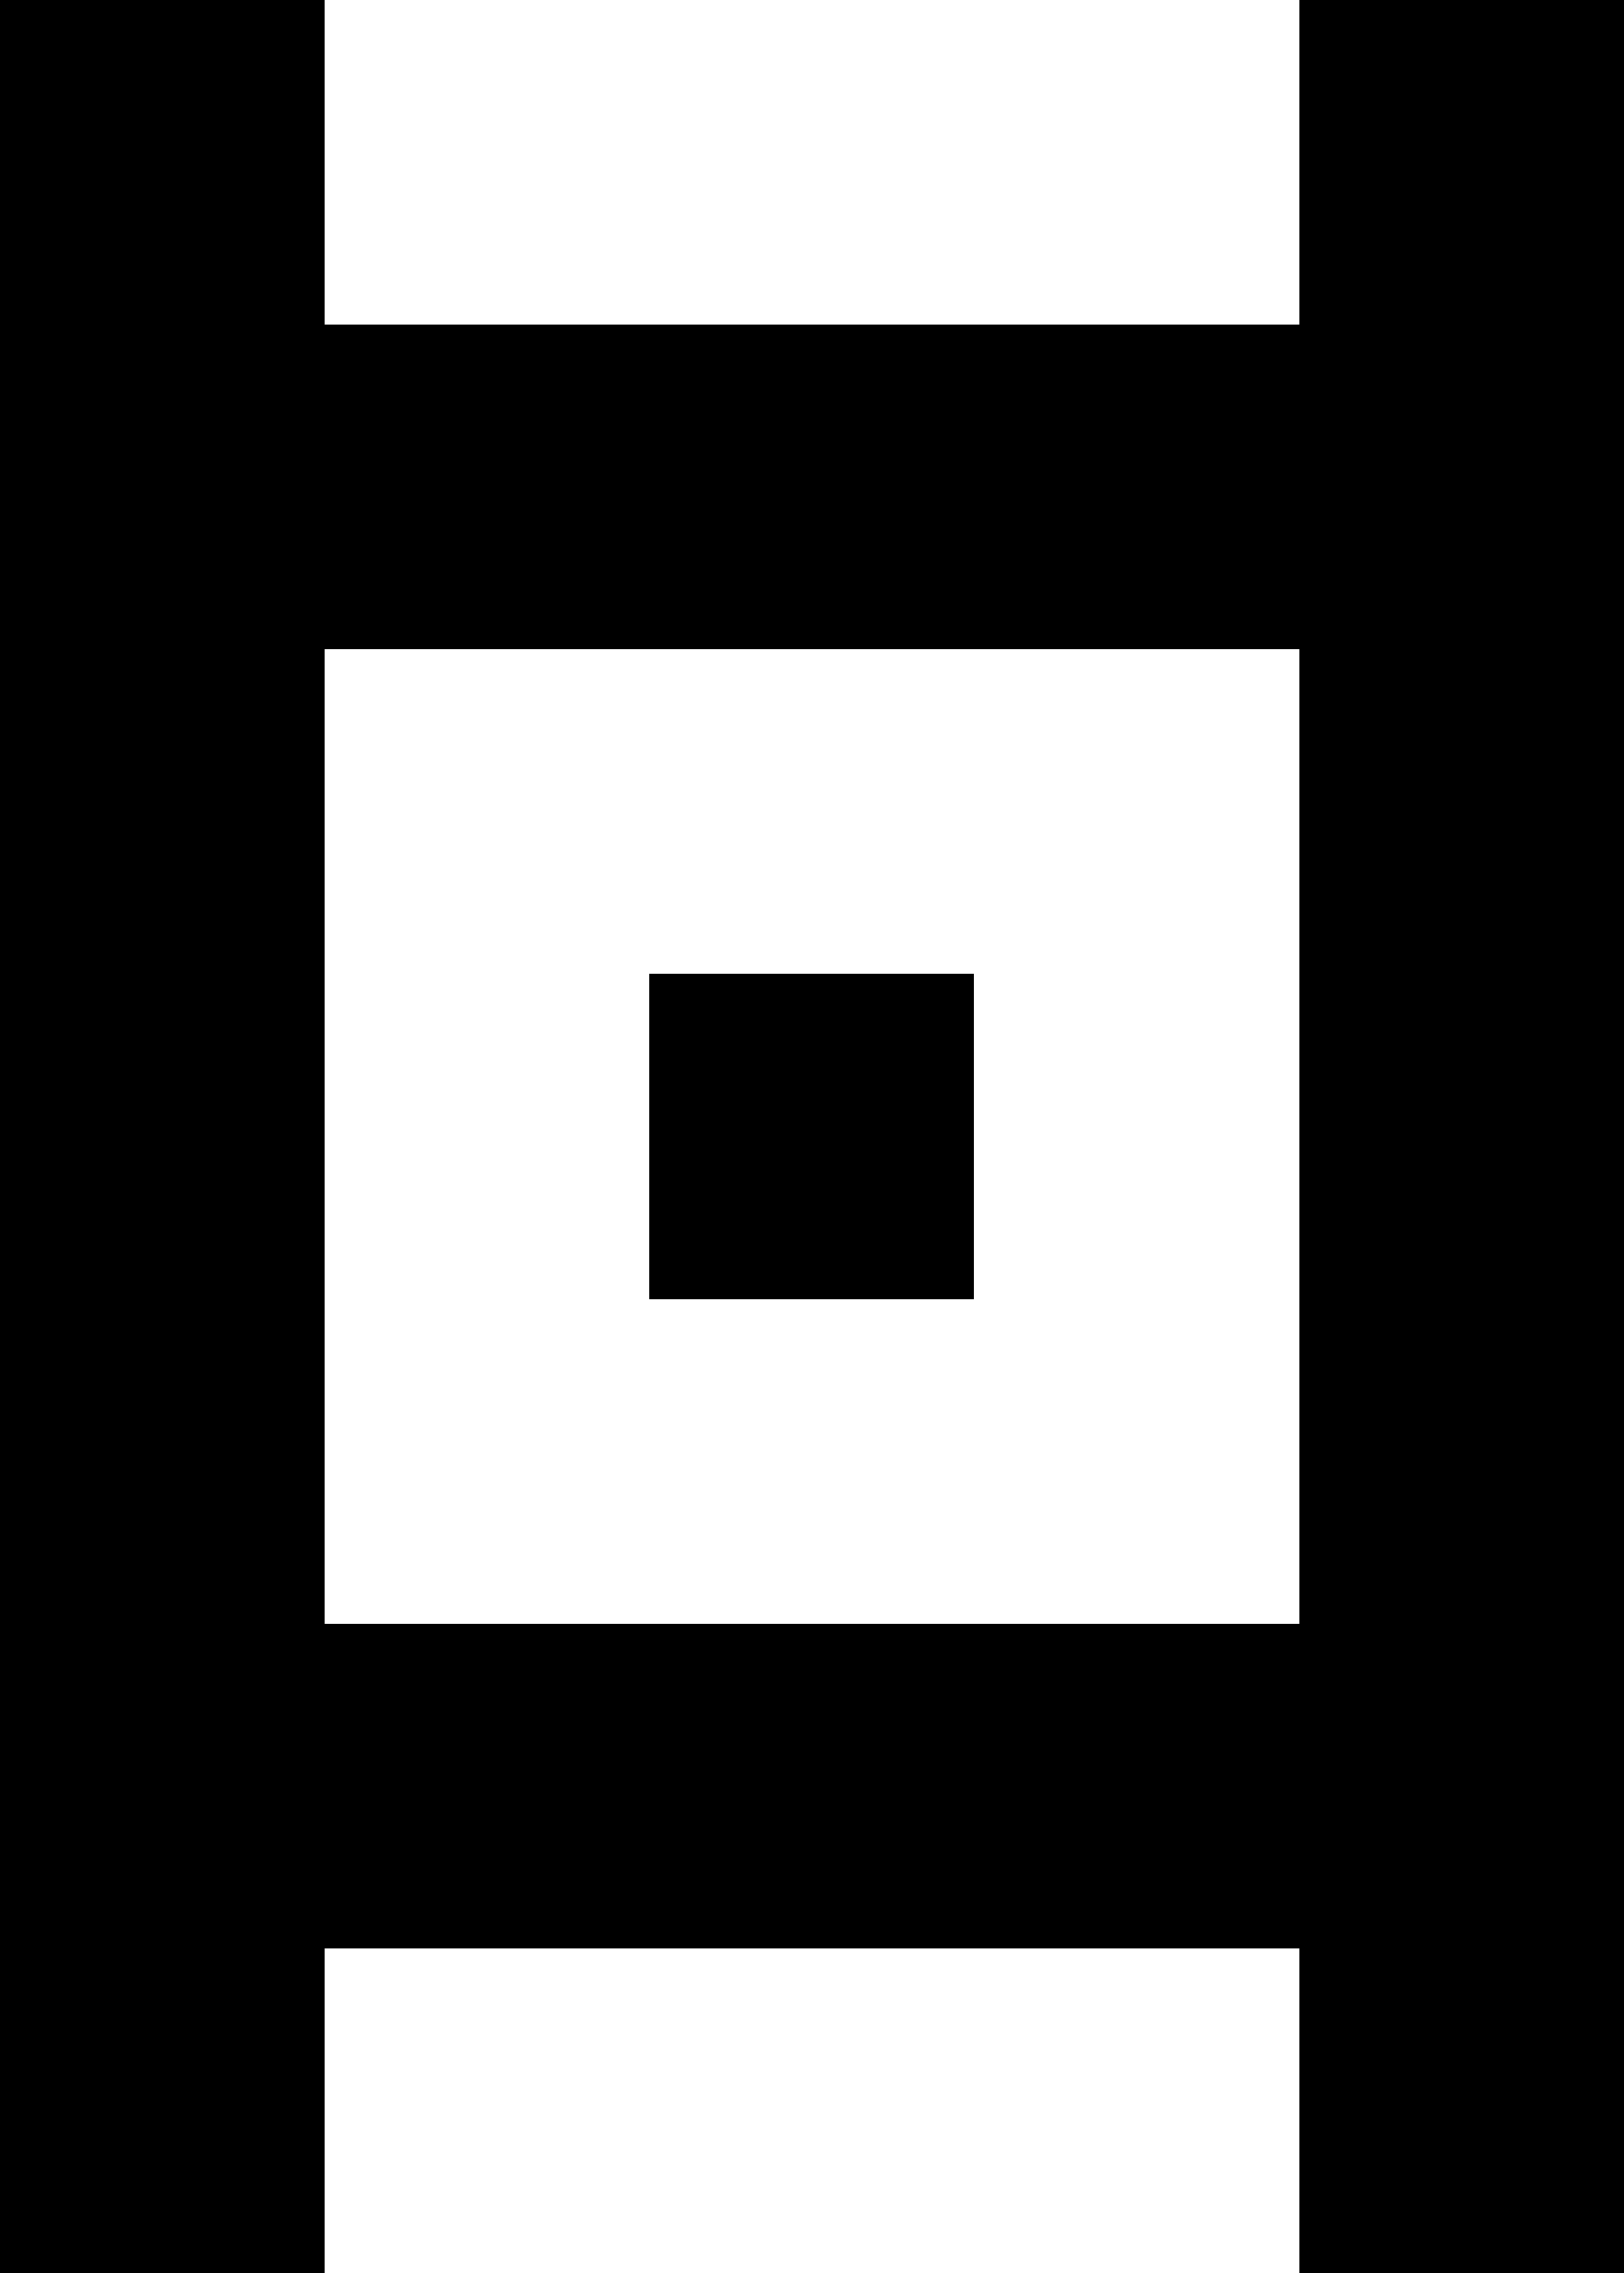
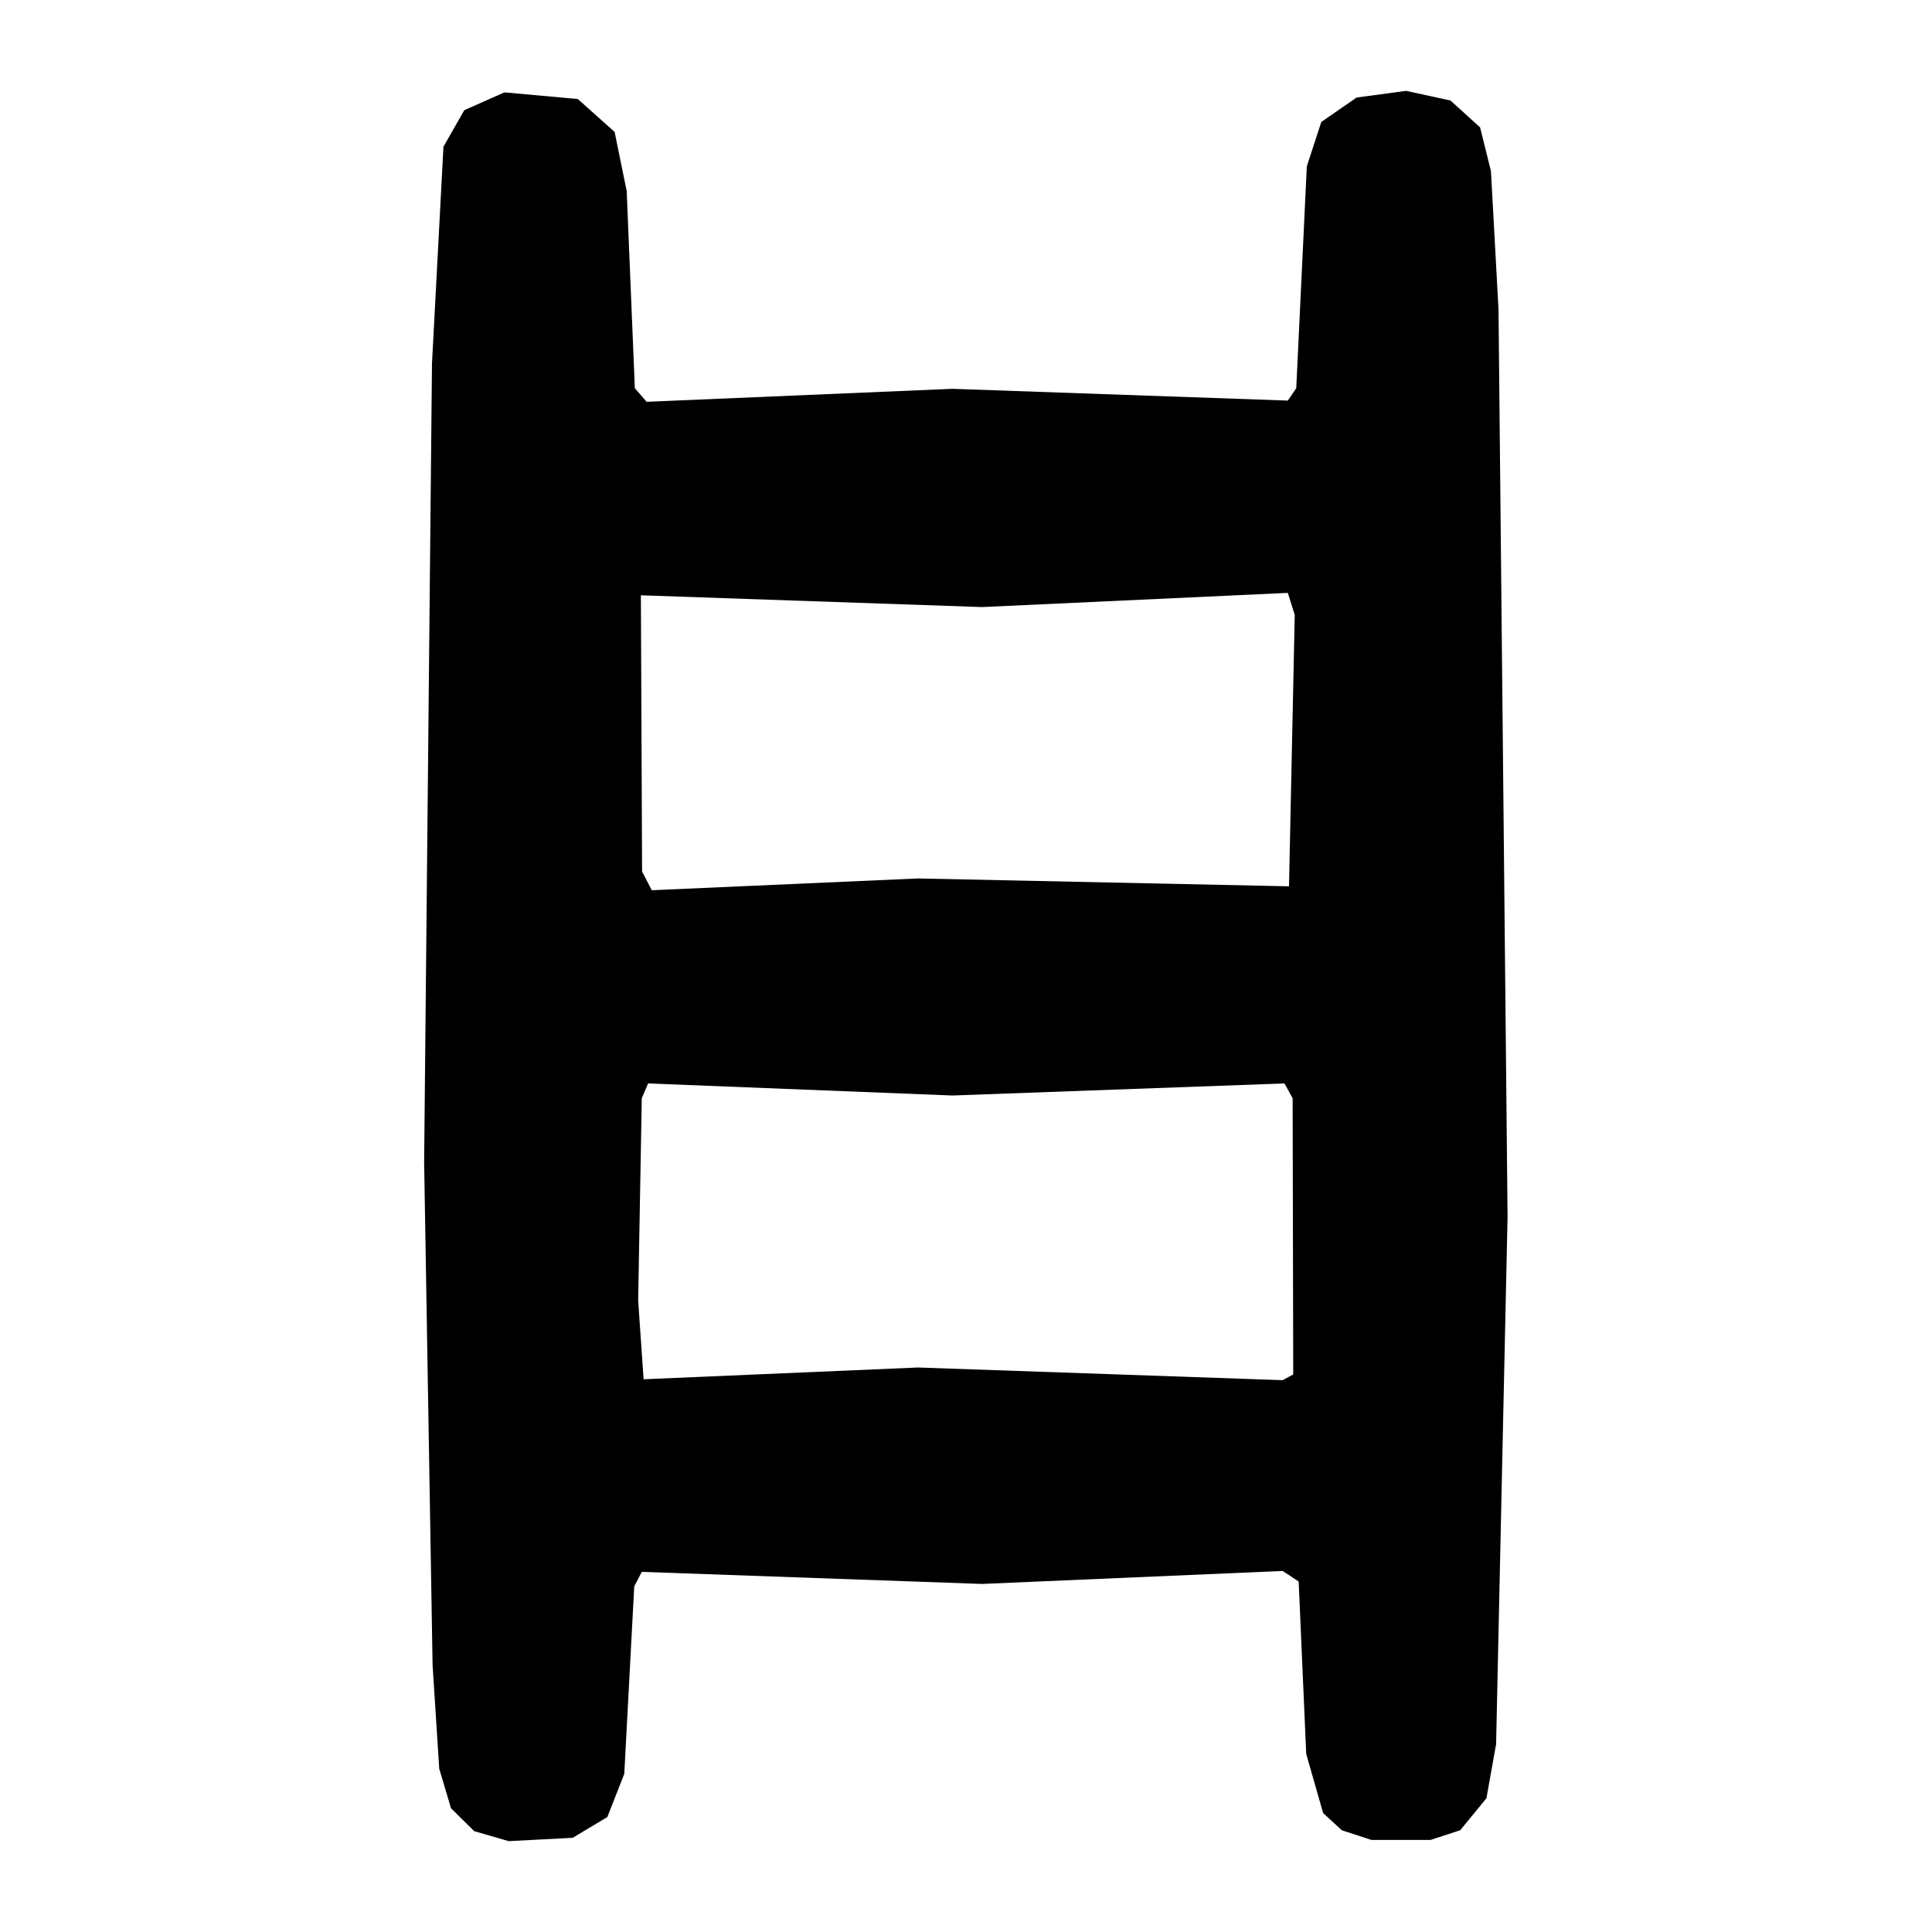
- <svg xmlns="http://www.w3.org/2000/svg" viewBox="0 0 5 7" fill="#000" shape-rendering="crispEdges">
-   <path d="M0 0h1v1h-1zM4 0h1v1h-1zM0 1h1v1h-1zM1 1h1v1h-1zM2 1h1v1h-1zM3 1h1v1h-1zM4 1h1v1h-1zM0 2h1v1h-1zM4 2h1v1h-1zM0 3h1v1h-1zM2 3h1v1h-1zM4 3h1v1h-1zM0 4h1v1h-1zM4 4h1v1h-1zM0 5h1v1h-1zM1 5h1v1h-1zM2 5h1v1h-1zM3 5h1v1h-1zM4 5h1v1h-1zM0 6h1v1h-1zM4 6h1v1h-1z" />
+ <svg xmlns="http://www.w3.org/2000/svg" viewBox="0 0 64 64" fill="#000">
+   <path fill-rule="evenodd" d="M16.71 3.06 19.14 3.28 20.36 4.37 20.76 6.33 21.03 12.86 21.42 13.31 31.55 12.88 42.66 13.27 42.94 12.86 43.29 5.51 43.77 4.04 44.94 3.23 46.58 3.01 48.05 3.33 49.03 4.22 49.39 5.67 49.64 10.25 49.94 40.3 49.56 57.78 49.24 59.57 48.37 60.63 47.39 60.95 45.43 60.95 44.45 60.63 43.83 60.06 43.27 58.1 43.02 52.39 42.49 52.04 32.53 52.47 21.26 52.07 21.01 52.55 20.68 58.76 20.12 60.19 18.97 60.88 16.85 60.99 15.71 60.66 14.94 59.9 14.55 58.59 14.33 55.16 14.05 38.5 14.31 12.04 14.69 4.86 15.38 3.65ZM21.23 19.72 32.53 20.11 42.66 19.64 42.89 20.37 42.7 29.36 30.41 29.1 21.59 29.49 21.27 28.87ZM21.47 35.89 31.55 36.29 42.55 35.89 42.82 36.38 42.84 45.53 42.49 45.72 30.41 45.3 21.32 45.69 21.14 43.08 21.26 36.38Z" />
</svg>
